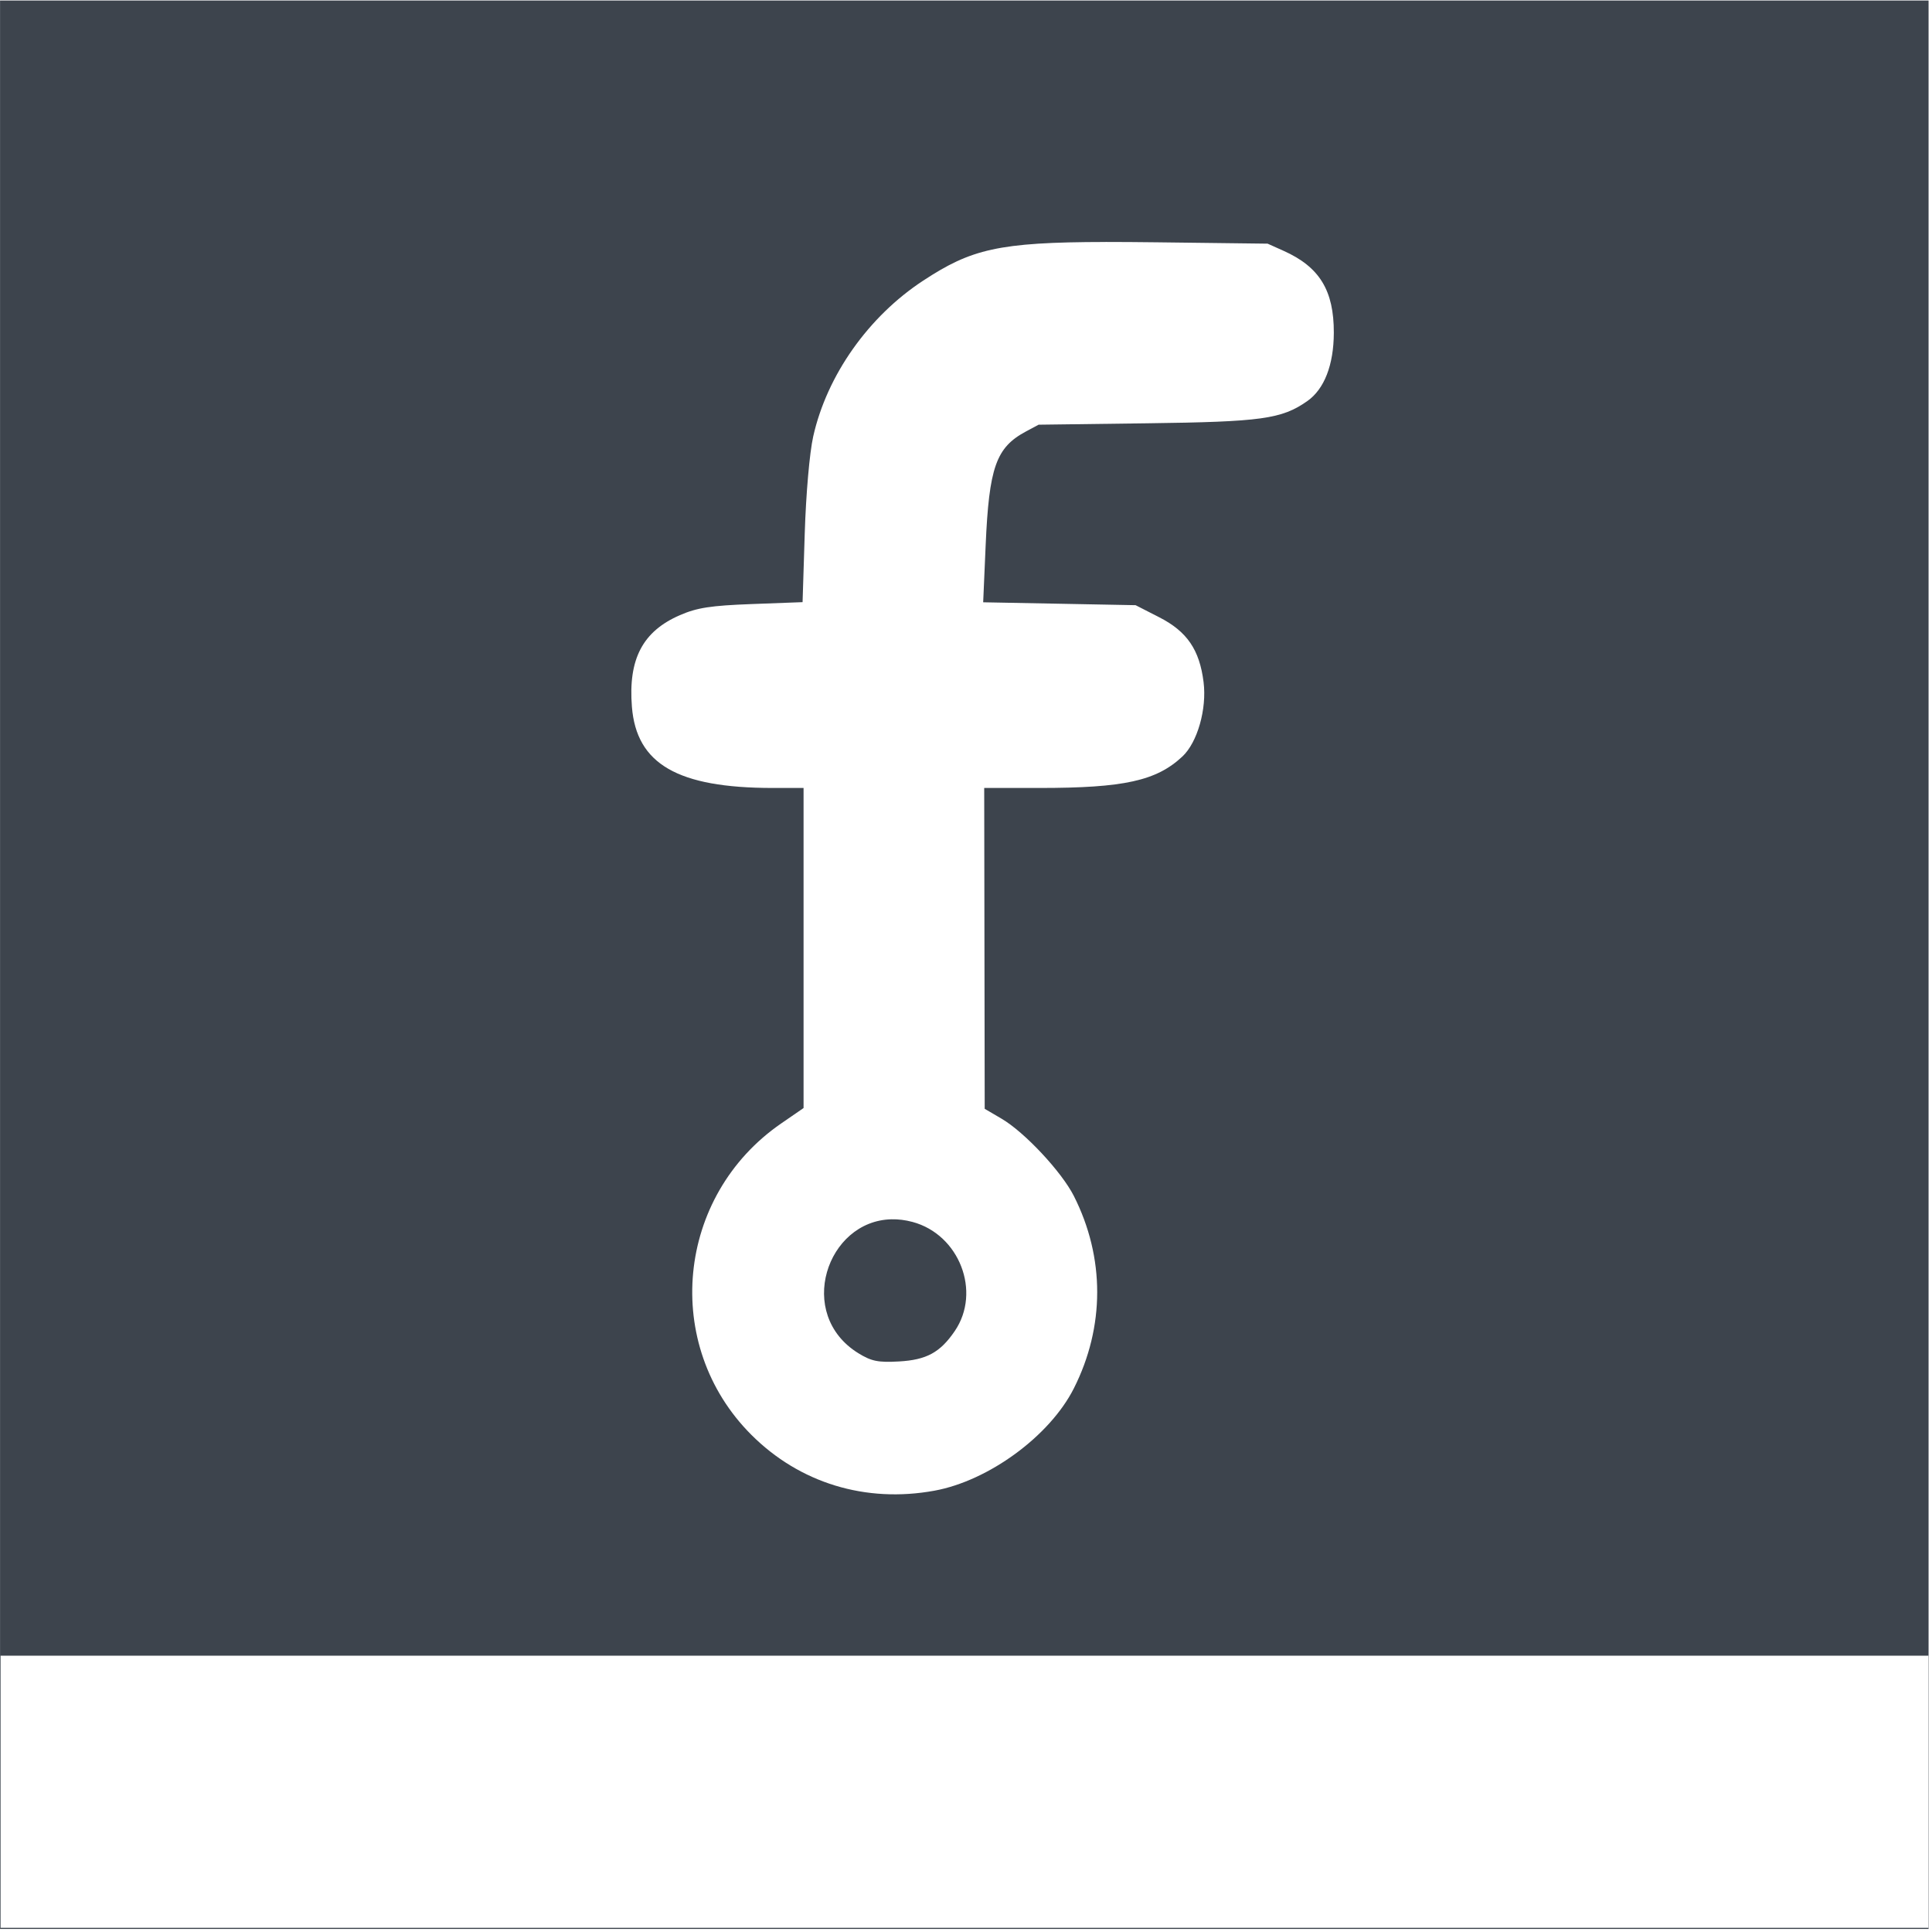
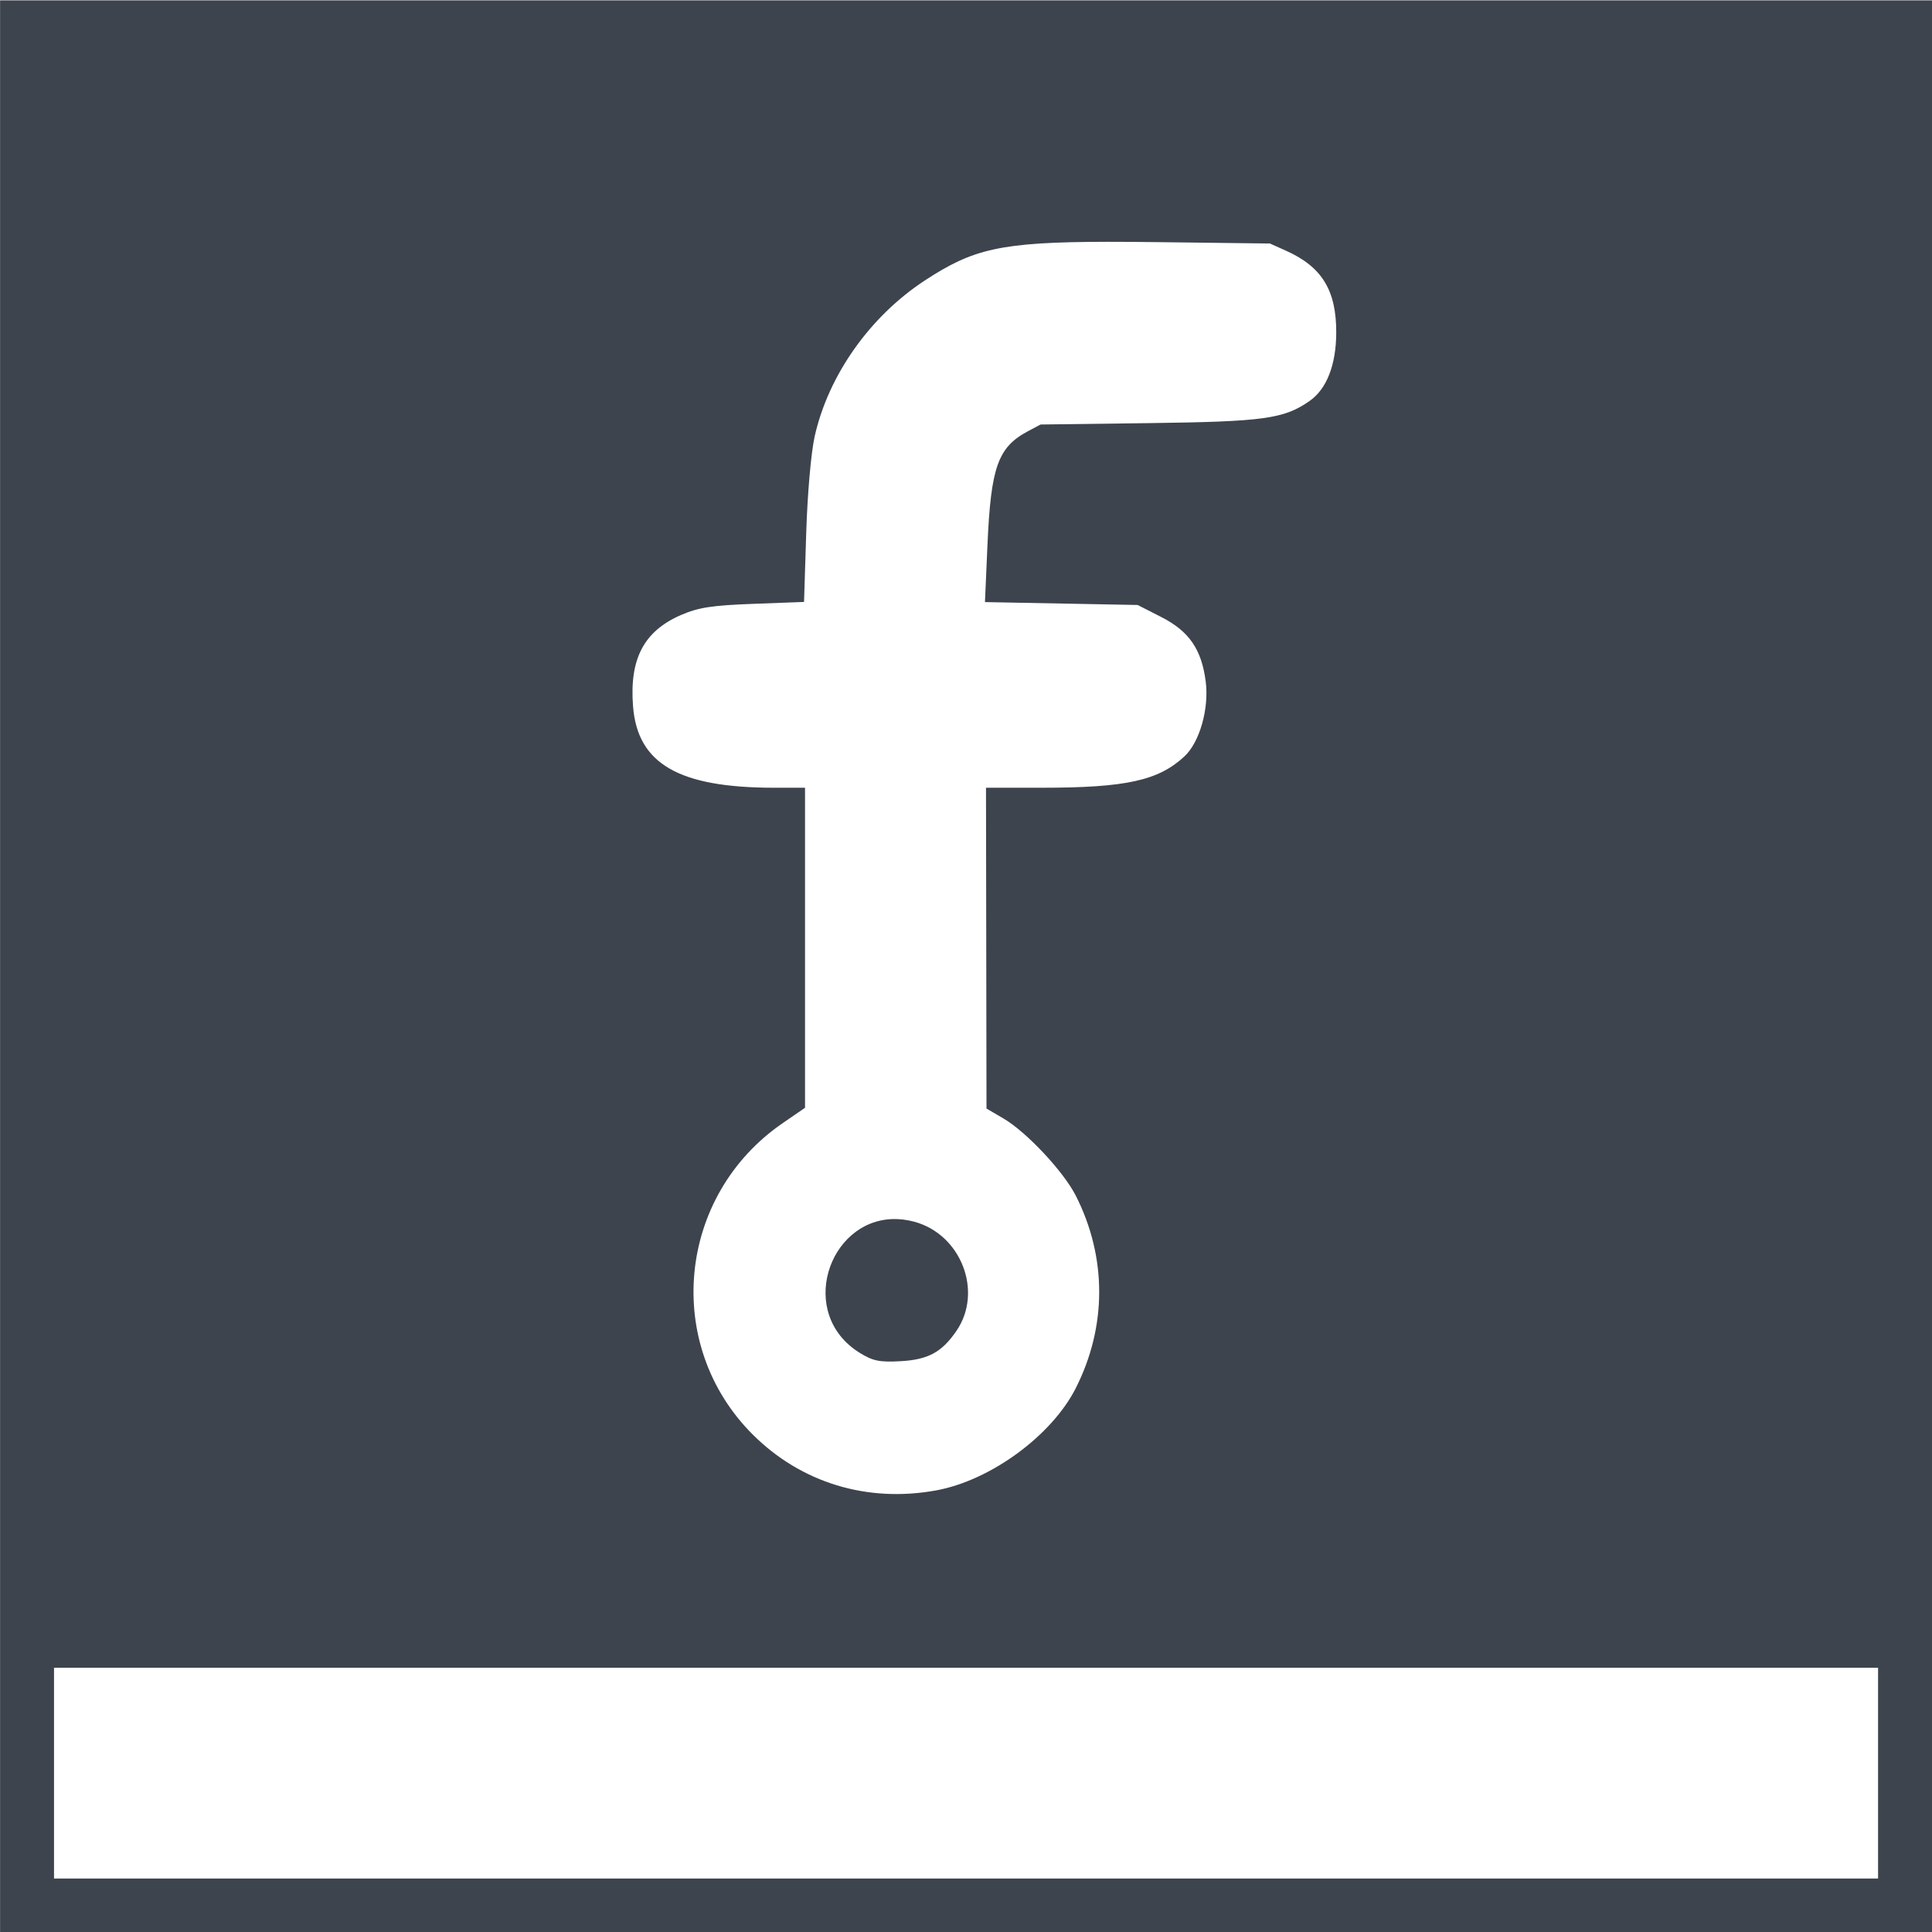
- <svg xmlns="http://www.w3.org/2000/svg" version="1.1" viewBox="0 0 127.76 128" xml:space="preserve">
-   <g transform="matrix(.45612 0 0 .45612 428.09 -1239.7)">
-     <path d="m-938.54 2718v280.11h280.11v-280.11h-140.05zm160.58 35.07c2.239 0 4.718 0.017 7.481 0.051l16.048 0.197 2.334 1.047c5.211 2.338 7.302 5.756 7.282 11.908-0.015 4.664-1.383 8.179-3.859 9.915-3.712 2.603-6.636 3.007-23.264 3.221l-15.756 0.204-1.845 0.988c-4.338 2.323-5.353 5.197-5.847 16.557l-0.359 8.251 22.14 0.421 3.448 1.764c4.025 2.059 5.838 4.713 6.424 9.405 0.489 3.917-0.891 8.764-3.078 10.811-3.769 3.527-8.467 4.569-20.749 4.569h-8.035l0.072 46.603 2.455 1.439c3.337 1.956 8.711 7.704 10.492 11.22 4.528 8.941 4.523 19.017-0.013 27.976-3.493 6.897-12.359 13.396-20.239 14.835-9.986 1.824-19.574-1.103-26.591-8.12-13.028-13.028-10.947-34.698 4.344-45.229l3.242-2.233v-46.491h-4.522c-13.763-0.013-19.749-3.472-20.41-11.795-0.55-6.925 1.564-10.959 6.974-13.307 2.498-1.084 4.465-1.387 10.446-1.612l7.369-0.276 0.314-9.992c0.181-5.768 0.702-11.718 1.231-14.076 1.995-8.888 8.023-17.426 15.986-22.642 6.915-4.529 10.812-5.591 26.484-5.605zm-31.108 141.96c-9.414 0.211-13.955 13.78-4.821 19.445 1.903 1.169 2.859 1.376 5.911 1.204 4.006-0.224 5.987-1.304 8.109-4.42 3.88-5.698 0.663-14.013-6.13-15.842-1.068-0.288-2.094-0.409-3.068-0.387zm-129.39 63.389h279.99v39.528h-279.99z" fill="#3d444d" />
-     <rect x="-934.63" y="2956.3" ry="0" fill="none" stroke="#f0f6fc" />
+ <svg xmlns="http://www.w3.org/2000/svg" version="1.1" viewBox="0 0 128 128" xml:space="preserve">
+   <g transform="matrix(.45696 0 0 .45608 428.88 -1239.6)">
+     <path d="m-938.54 2718v280.11h0.001v0.538h280.1v-0.538h0.011v-280.11h-140.05-140.06zm160.58 35.07c2.239 0 4.718 0.017 7.481 0.051l16.048 0.197 2.334 1.047c5.211 2.338 7.302 5.756 7.282 11.908-0.015 4.664-1.383 8.179-3.858 9.914-3.712 2.603-6.636 3.007-23.264 3.221l-15.755 0.203-1.846 0.989c-4.338 2.323-5.353 5.197-5.847 16.556l-0.36 8.251 22.14 0.421 3.449 1.764c4.025 2.059 5.837 4.712 6.423 9.404 0.489 3.917-0.89 8.763-3.077 10.81-3.769 3.527-8.467 4.57-20.749 4.57h-8.035l0.072 46.602 2.455 1.44c3.337 1.956 8.712 7.703 10.492 11.219 4.528 8.941 4.523 19.017-0.014 27.976-3.493 6.897-12.359 13.396-20.239 14.835-9.986 1.824-19.574-1.104-26.591-8.12-13.028-13.028-10.947-34.698 4.344-45.229l3.242-2.233v-46.49h-4.522c-13.763-0.013-19.749-3.472-20.41-11.795-0.55-6.925 1.564-10.96 6.974-13.308 2.498-1.084 4.465-1.387 10.446-1.611l7.369-0.277 0.314-9.991c0.181-5.768 0.702-11.719 1.232-14.077 1.995-8.888 8.023-17.426 15.986-22.642 6.915-4.529 10.812-5.591 26.484-5.605v-0.002zm-31.108 141.96v0.001c-9.414 0.211-13.954 13.779-4.821 19.444 1.903 1.169 2.86 1.377 5.911 1.204 4.006-0.224 5.986-1.304 8.108-4.42 3.88-5.698 0.662-14.013-6.13-15.842-1.068-0.288-2.094-0.409-3.068-0.388zm-121.65 65.18h264.46v30.622h-264.46v-30.622z" fill="#3d444d" />
  </g>
</svg>
